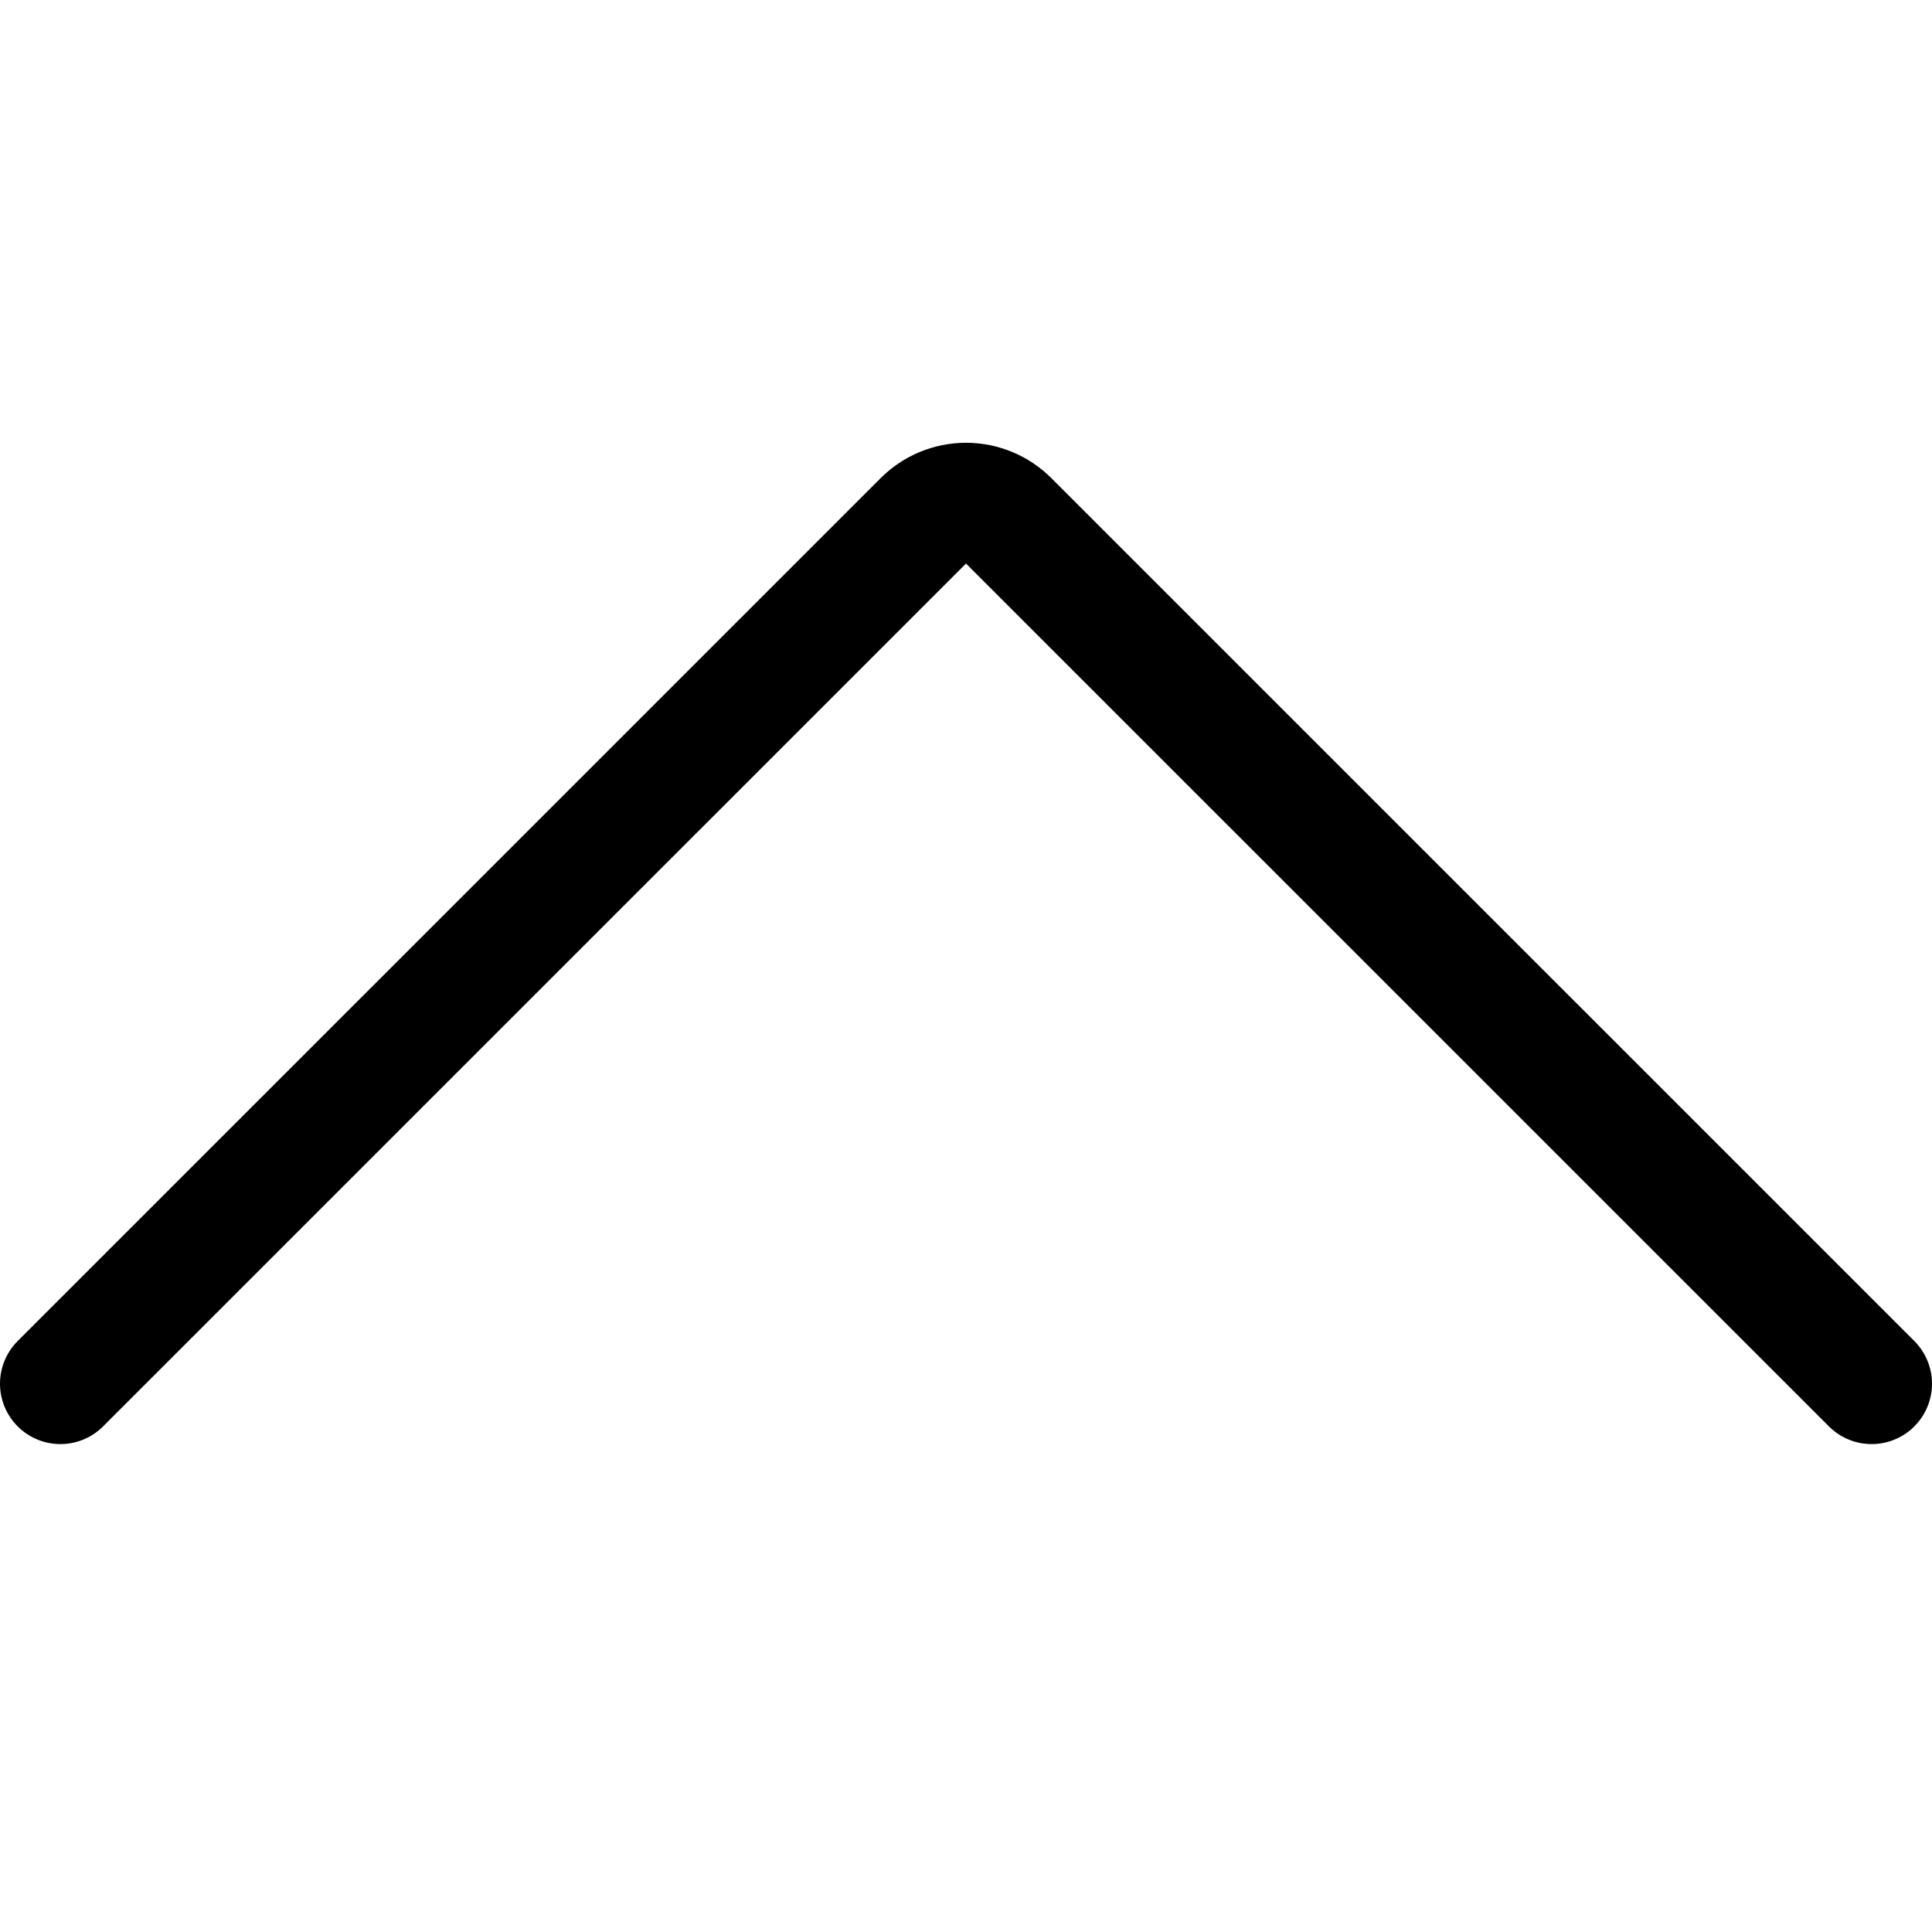
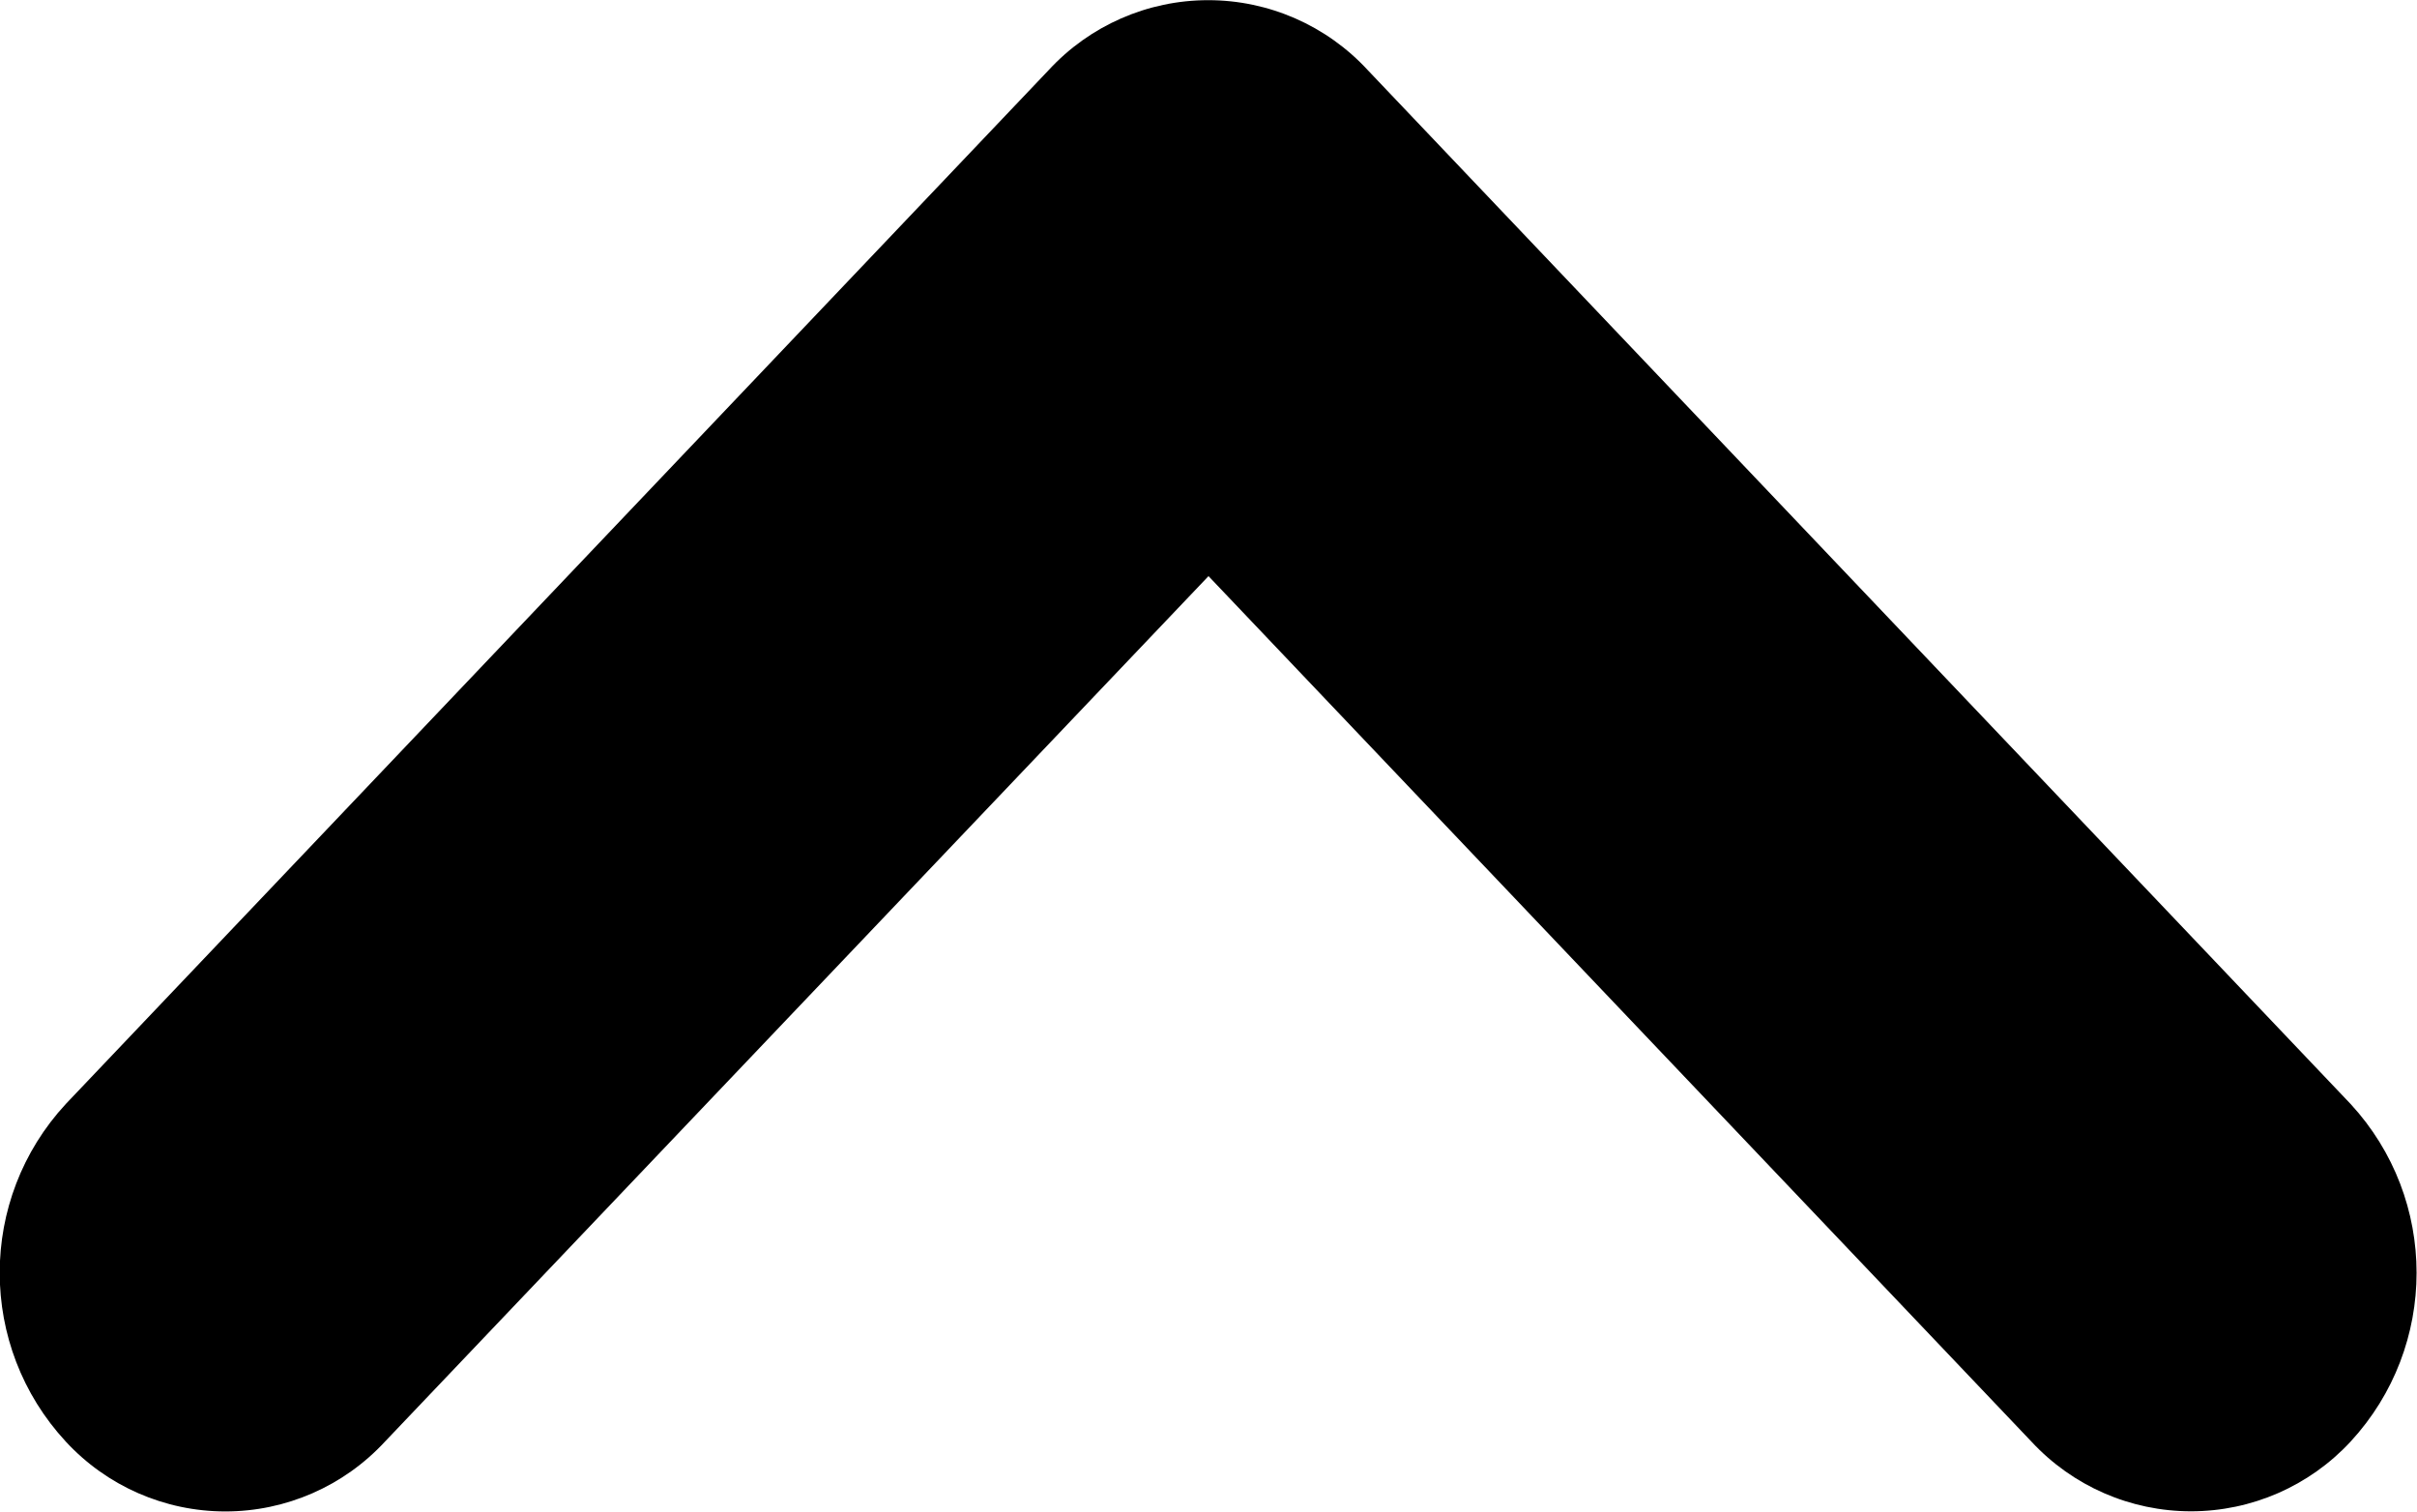
- <svg xmlns="http://www.w3.org/2000/svg" id="Regular" viewBox="0 0 24 24">
-   <path d="M.75 17.189L11.47 6.47a.749.749 0 011.06 0l10.72 10.719" fill="none" stroke="currentColor" stroke-linecap="round" stroke-linejoin="round" stroke-width="1.5" fill-rule="evenodd" />
+ <svg xmlns="http://www.w3.org/2000/svg" version="1.1" id="Layer_1" x="0" y="0" viewBox="0 0 8 5.004" xml:space="preserve">
+   <path id="arrow_копия_2" fill="currentColor" d="M4.527.232L7.78 3.654a.824.824 0 010 1.118.72.72 0 01-1.056 0L4 1.907 1.274 4.772a.719.719 0 01-1.056 0 .823.823 0 010-1.118L3.471.232a.718.718 0 011.056 0z" />
</svg>
